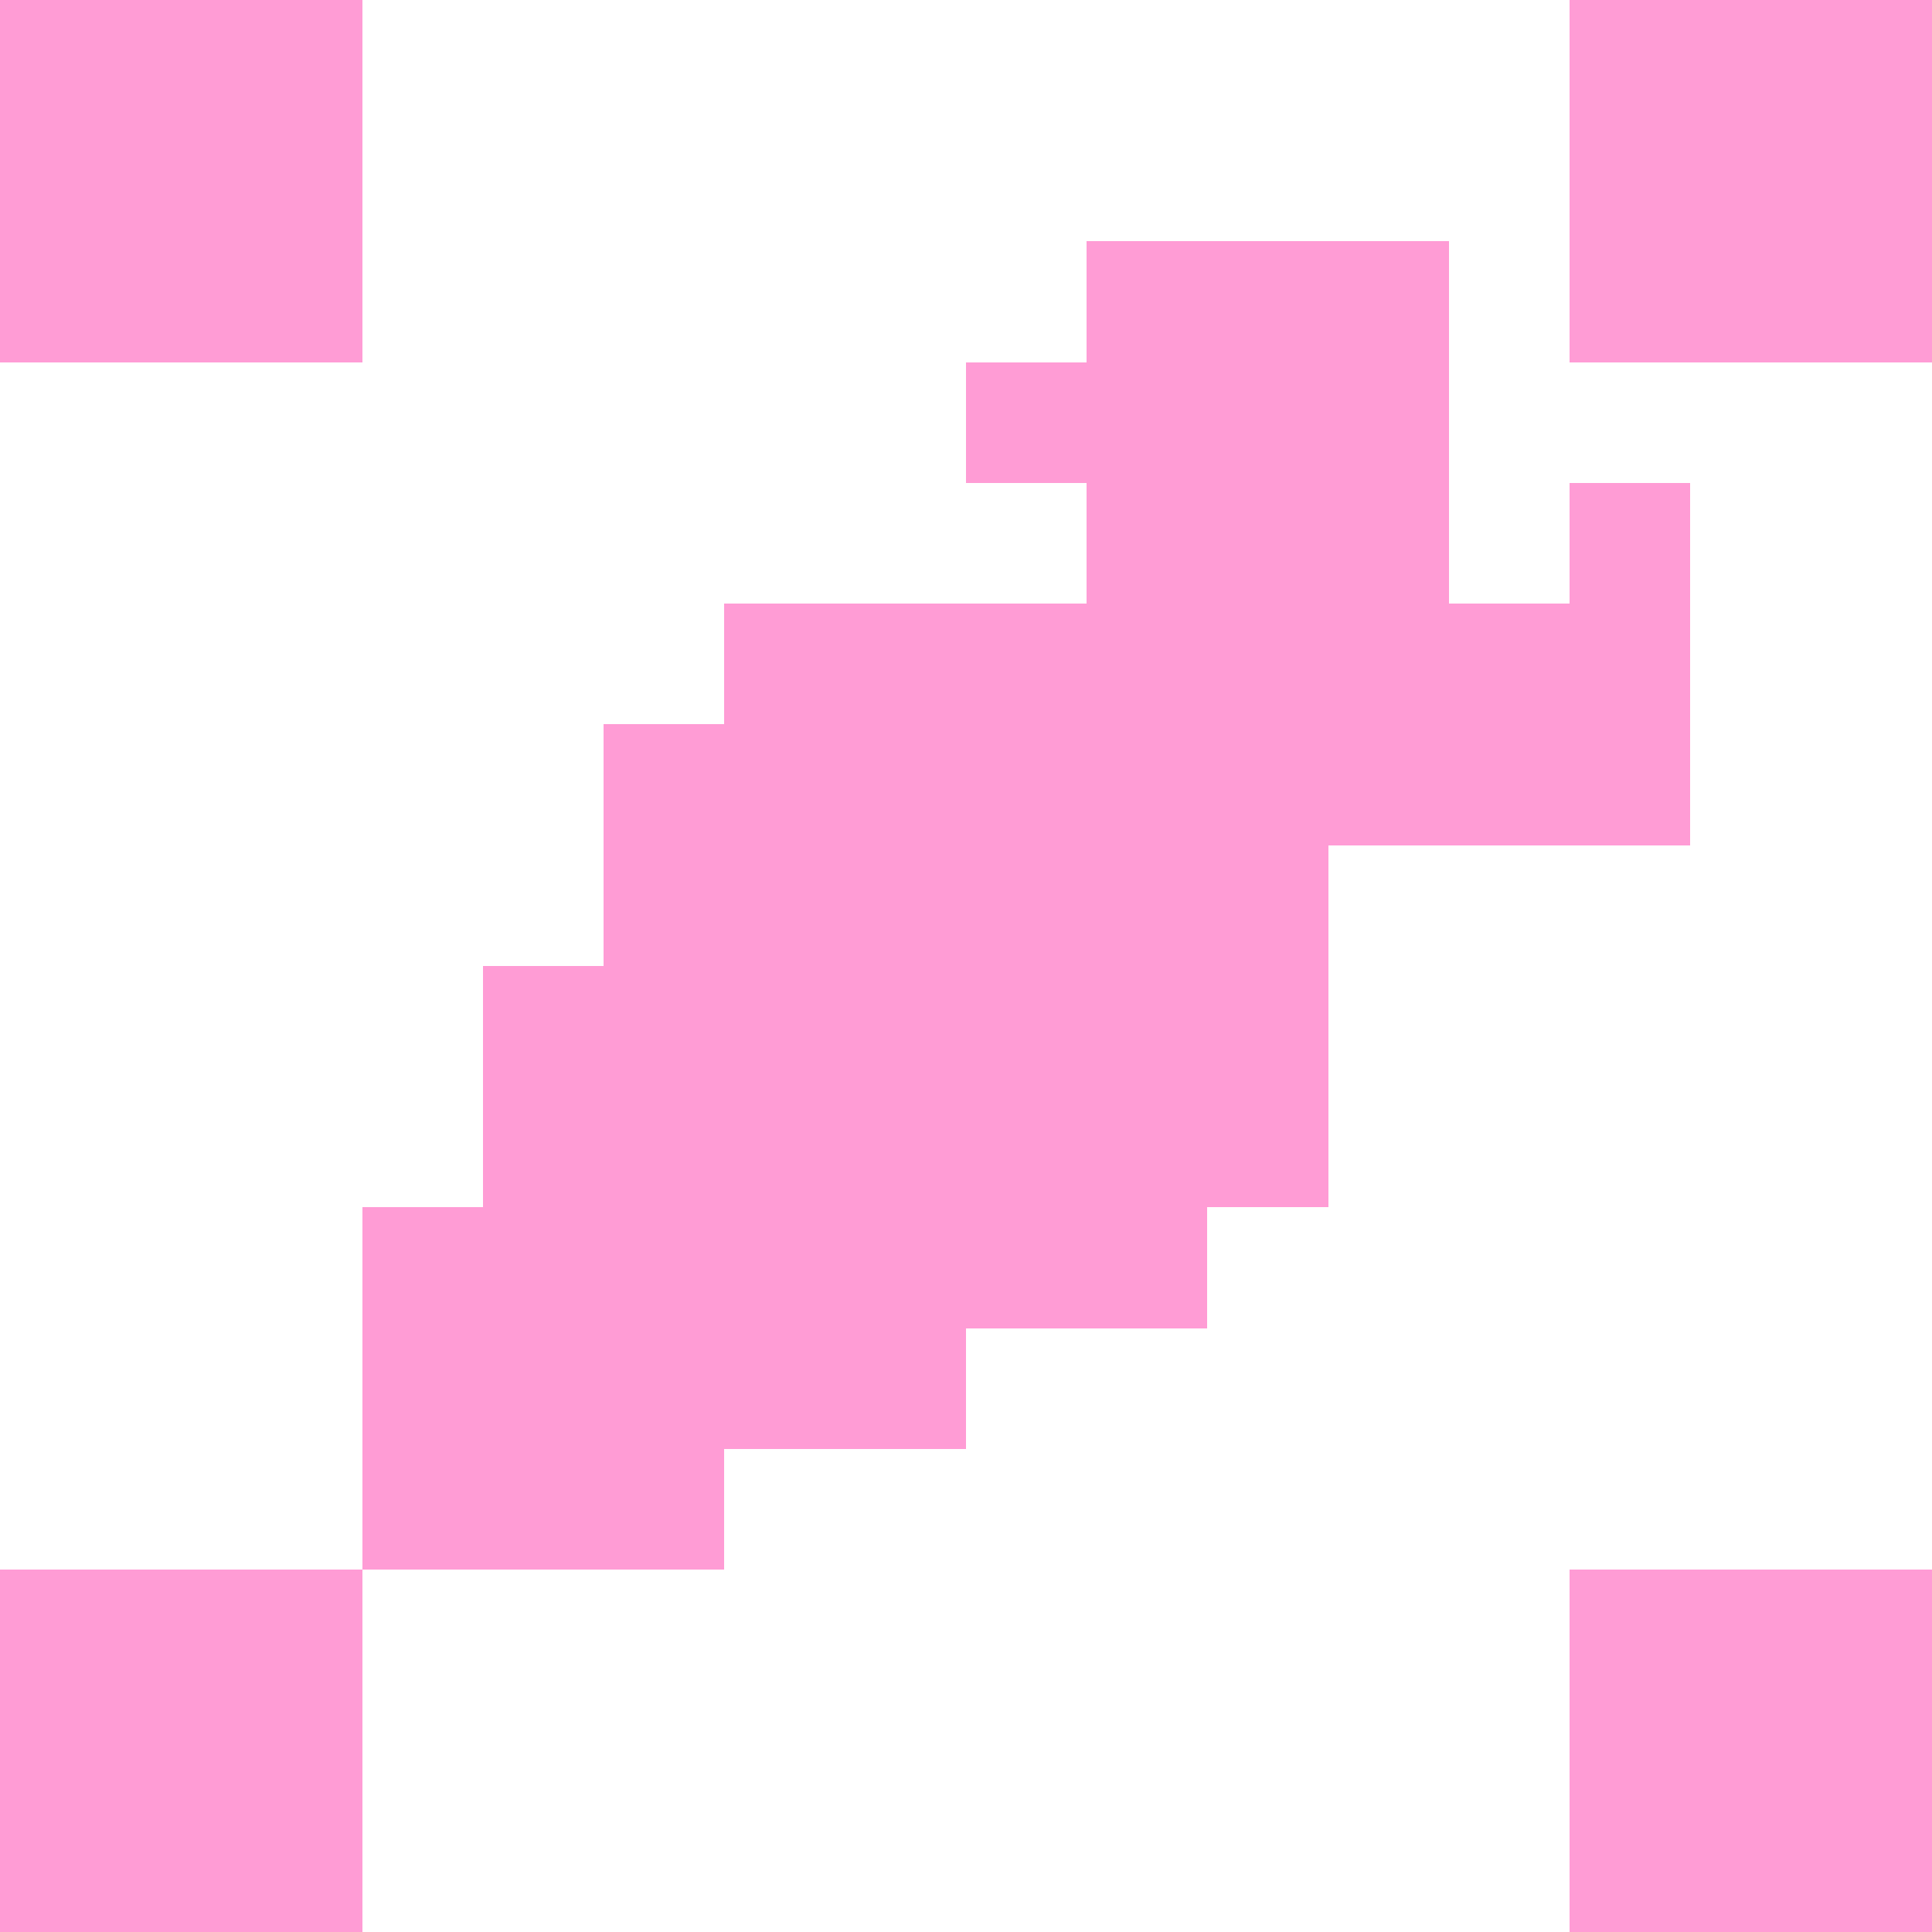
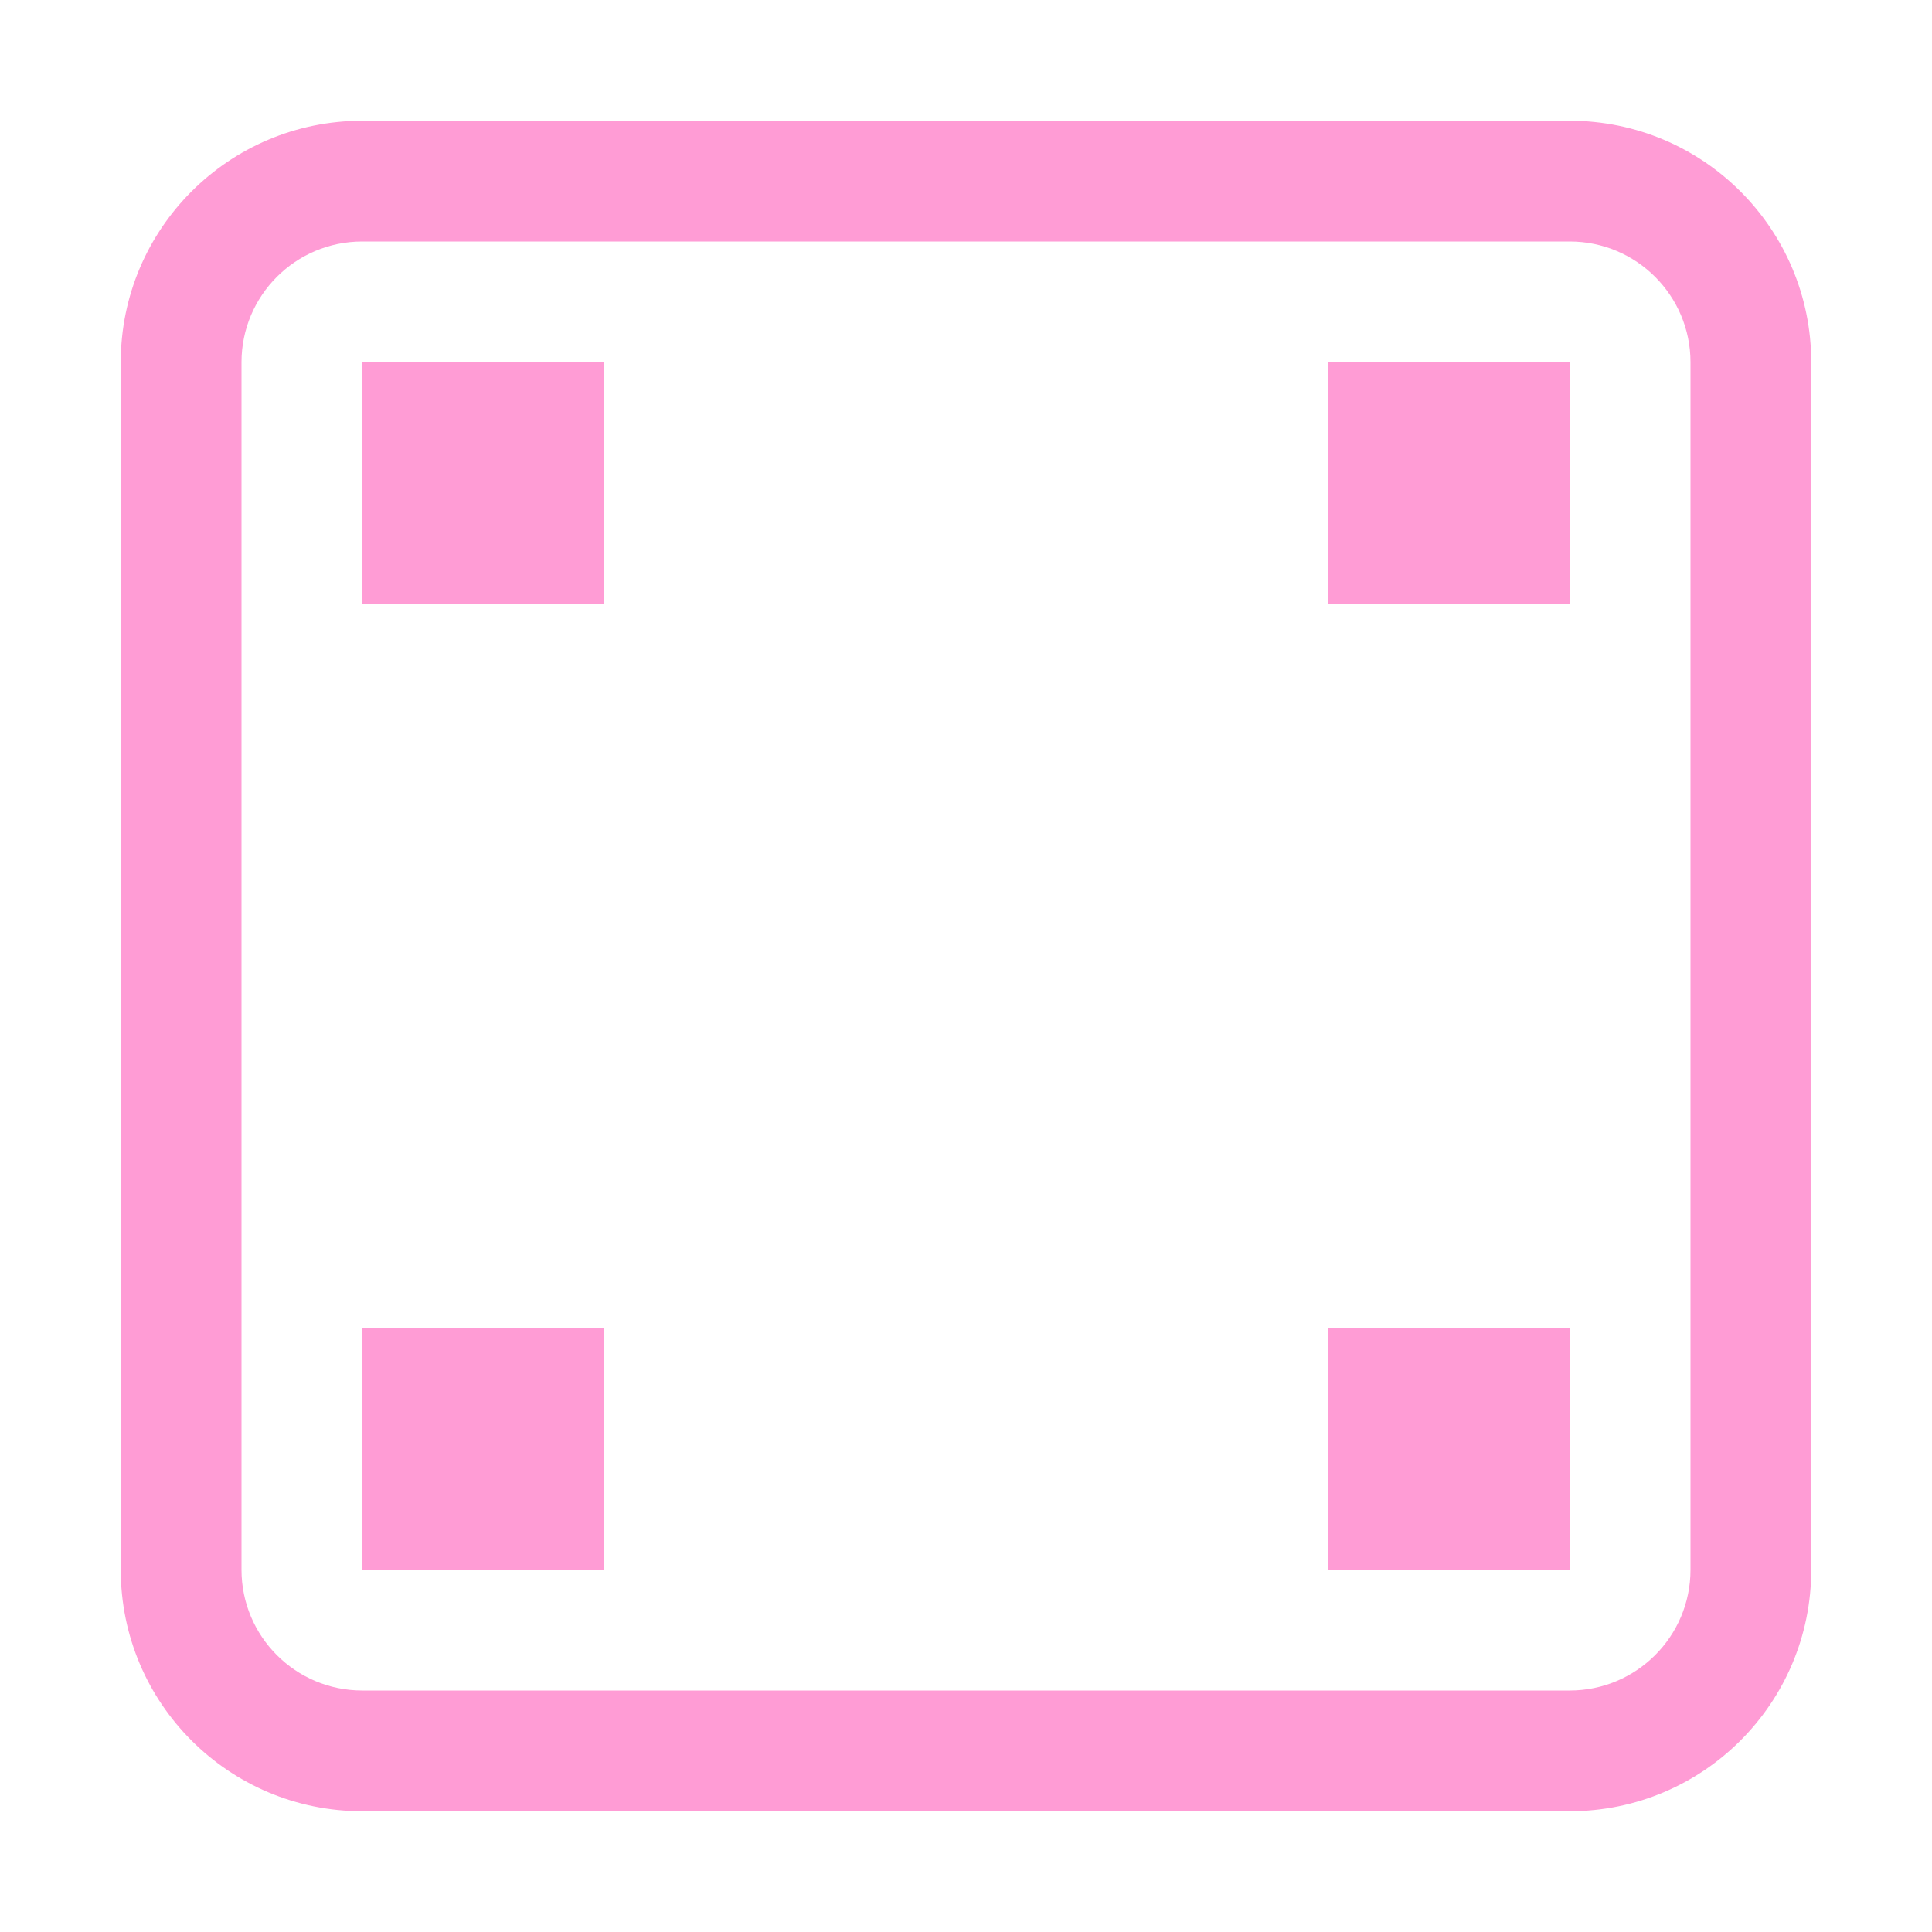
- <svg xmlns="http://www.w3.org/2000/svg" version="1.1" width="16" height="16" shape-rendering="crispEdges">
-   <rect x="0" y="0" width="1" height="1" fill="#FF9CD5" />
-   <rect x="1" y="0" width="1" height="1" fill="#FF9CD5" />
-   <rect x="2" y="0" width="1" height="1" fill="#FF9CD5" />
-   <rect x="13" y="0" width="1" height="1" fill="#FF9CD5" />
-   <rect x="14" y="0" width="1" height="1" fill="#FF9CD5" />
-   <rect x="15" y="0" width="1" height="1" fill="#FF9CD5" />
-   <rect x="0" y="1" width="1" height="1" fill="#FF9CD5" />
-   <rect x="1" y="1" width="1" height="1" fill="#FF9CD5" />
-   <rect x="2" y="1" width="1" height="1" fill="#FF9CD5" />
-   <rect x="13" y="1" width="1" height="1" fill="#FF9CD5" />
-   <rect x="14" y="1" width="1" height="1" fill="#FF9CD5" />
-   <rect x="15" y="1" width="1" height="1" fill="#FF9CD5" />
-   <rect x="0" y="2" width="1" height="1" fill="#FF9CD5" />
-   <rect x="1" y="2" width="1" height="1" fill="#FF9CD5" />
-   <rect x="2" y="2" width="1" height="1" fill="#FF9CD5" />
-   <rect x="9" y="2" width="1" height="1" fill="#FF9CD5" />
-   <rect x="10" y="2" width="1" height="1" fill="#FF9CD5" />
-   <rect x="11" y="2" width="1" height="1" fill="#FF9CD5" />
-   <rect x="13" y="2" width="1" height="1" fill="#FF9CD5" />
-   <rect x="14" y="2" width="1" height="1" fill="#FF9CD5" />
-   <rect x="15" y="2" width="1" height="1" fill="#FF9CD5" />
-   <rect x="8" y="3" width="1" height="1" fill="#FF9CD5" />
-   <rect x="9" y="3" width="1" height="1" fill="#FF9CD5" />
-   <rect x="10" y="3" width="1" height="1" fill="#FF9CD5" />
-   <rect x="11" y="3" width="1" height="1" fill="#FF9CD5" />
-   <rect x="9" y="4" width="1" height="1" fill="#FF9CD5" />
-   <rect x="10" y="4" width="1" height="1" fill="#FF9CD5" />
-   <rect x="11" y="4" width="1" height="1" fill="#FF9CD5" />
-   <rect x="13" y="4" width="1" height="1" fill="#FF9CD5" />
-   <rect x="6" y="5" width="1" height="1" fill="#FF9CD5" />
-   <rect x="7" y="5" width="1" height="1" fill="#FF9CD5" />
-   <rect x="8" y="5" width="1" height="1" fill="#FF9CD5" />
-   <rect x="9" y="5" width="1" height="1" fill="#FF9CD5" />
-   <rect x="10" y="5" width="1" height="1" fill="#FF9CD5" />
-   <rect x="11" y="5" width="1" height="1" fill="#FF9CD5" />
-   <rect x="12" y="5" width="1" height="1" fill="#FF9CD5" />
-   <rect x="13" y="5" width="1" height="1" fill="#FF9CD5" />
-   <rect x="5" y="6" width="1" height="1" fill="#FF9CD5" />
-   <rect x="6" y="6" width="1" height="1" fill="#FF9CD5" />
-   <rect x="7" y="6" width="1" height="1" fill="#FF9CD5" />
-   <rect x="8" y="6" width="1" height="1" fill="#FF9CD5" />
-   <rect x="9" y="6" width="1" height="1" fill="#FF9CD5" />
-   <rect x="10" y="6" width="1" height="1" fill="#FF9CD5" />
-   <rect x="11" y="6" width="1" height="1" fill="#FF9CD5" />
-   <rect x="12" y="6" width="1" height="1" fill="#FF9CD5" />
-   <rect x="13" y="6" width="1" height="1" fill="#FF9CD5" />
-   <rect x="5" y="7" width="1" height="1" fill="#FF9CD5" />
-   <rect x="6" y="7" width="1" height="1" fill="#FF9CD5" />
-   <rect x="7" y="7" width="1" height="1" fill="#FF9CD5" />
-   <rect x="8" y="7" width="1" height="1" fill="#FF9CD5" />
-   <rect x="9" y="7" width="1" height="1" fill="#FF9CD5" />
-   <rect x="10" y="7" width="1" height="1" fill="#FF9CD5" />
-   <rect x="4" y="8" width="1" height="1" fill="#FF9CD5" />
-   <rect x="5" y="8" width="1" height="1" fill="#FF9CD5" />
-   <rect x="6" y="8" width="1" height="1" fill="#FF9CD5" />
-   <rect x="7" y="8" width="1" height="1" fill="#FF9CD5" />
-   <rect x="8" y="8" width="1" height="1" fill="#FF9CD5" />
-   <rect x="9" y="8" width="1" height="1" fill="#FF9CD5" />
-   <rect x="10" y="8" width="1" height="1" fill="#FF9CD5" />
-   <rect x="4" y="9" width="1" height="1" fill="#FF9CD5" />
-   <rect x="5" y="9" width="1" height="1" fill="#FF9CD5" />
-   <rect x="6" y="9" width="1" height="1" fill="#FF9CD5" />
-   <rect x="7" y="9" width="1" height="1" fill="#FF9CD5" />
-   <rect x="8" y="9" width="1" height="1" fill="#FF9CD5" />
-   <rect x="9" y="9" width="1" height="1" fill="#FF9CD5" />
-   <rect x="10" y="9" width="1" height="1" fill="#FF9CD5" />
-   <rect x="3" y="10" width="1" height="1" fill="#FF9CD5" />
-   <rect x="4" y="10" width="1" height="1" fill="#FF9CD5" />
-   <rect x="5" y="10" width="1" height="1" fill="#FF9CD5" />
-   <rect x="6" y="10" width="1" height="1" fill="#FF9CD5" />
-   <rect x="7" y="10" width="1" height="1" fill="#FF9CD5" />
-   <rect x="8" y="10" width="1" height="1" fill="#FF9CD5" />
-   <rect x="9" y="10" width="1" height="1" fill="#FF9CD5" />
-   <rect x="3" y="11" width="1" height="1" fill="#FF9CD5" />
-   <rect x="4" y="11" width="1" height="1" fill="#FF9CD5" />
-   <rect x="5" y="11" width="1" height="1" fill="#FF9CD5" />
-   <rect x="6" y="11" width="1" height="1" fill="#FF9CD5" />
-   <rect x="7" y="11" width="1" height="1" fill="#FF9CD5" />
-   <rect x="3" y="12" width="1" height="1" fill="#FF9CD5" />
-   <rect x="4" y="12" width="1" height="1" fill="#FF9CD5" />
-   <rect x="5" y="12" width="1" height="1" fill="#FF9CD5" />
-   <rect x="0" y="13" width="1" height="1" fill="#FF9CD5" />
-   <rect x="1" y="13" width="1" height="1" fill="#FF9CD5" />
-   <rect x="2" y="13" width="1" height="1" fill="#FF9CD5" />
-   <rect x="13" y="13" width="1" height="1" fill="#FF9CD5" />
-   <rect x="14" y="13" width="1" height="1" fill="#FF9CD5" />
-   <rect x="15" y="13" width="1" height="1" fill="#FF9CD5" />
-   <rect x="0" y="14" width="1" height="1" fill="#FF9CD5" />
-   <rect x="1" y="14" width="1" height="1" fill="#FF9CD5" />
-   <rect x="2" y="14" width="1" height="1" fill="#FF9CD5" />
-   <rect x="13" y="14" width="1" height="1" fill="#FF9CD5" />
-   <rect x="14" y="14" width="1" height="1" fill="#FF9CD5" />
-   <rect x="15" y="14" width="1" height="1" fill="#FF9CD5" />
-   <rect x="0" y="15" width="1" height="1" fill="#FF9CD5" />
-   <rect x="1" y="15" width="1" height="1" fill="#FF9CD5" />
-   <rect x="2" y="15" width="1" height="1" fill="#FF9CD5" />
-   <rect x="13" y="15" width="1" height="1" fill="#FF9CD5" />
-   <rect x="14" y="15" width="1" height="1" fill="#FF9CD5" />
-   <rect x="15" y="15" width="1" height="1" fill="#FF9CD5" />
+ <svg xmlns="http://www.w3.org/2000/svg" width="16" height="16">
+   <path fill="#FF9CD5" d="M3 1a2 2 0 0 0-2 2v10a2 2 0 0 0 2 2h10a2 2 0 0 0 2-2V3a2 2 0 0 0-2-2H3zm0 1h10a1 1 0 0 1 1 1v10a1 1 0 0 1-1 1H3a1 1 0 0 1-1-1V3a1 1 0 0 1 1-1zm0 1v2h2V3zm8 0v2h2V3zm-8 8v2h2v-2zm8 0v2h2v-2z" />
</svg>
